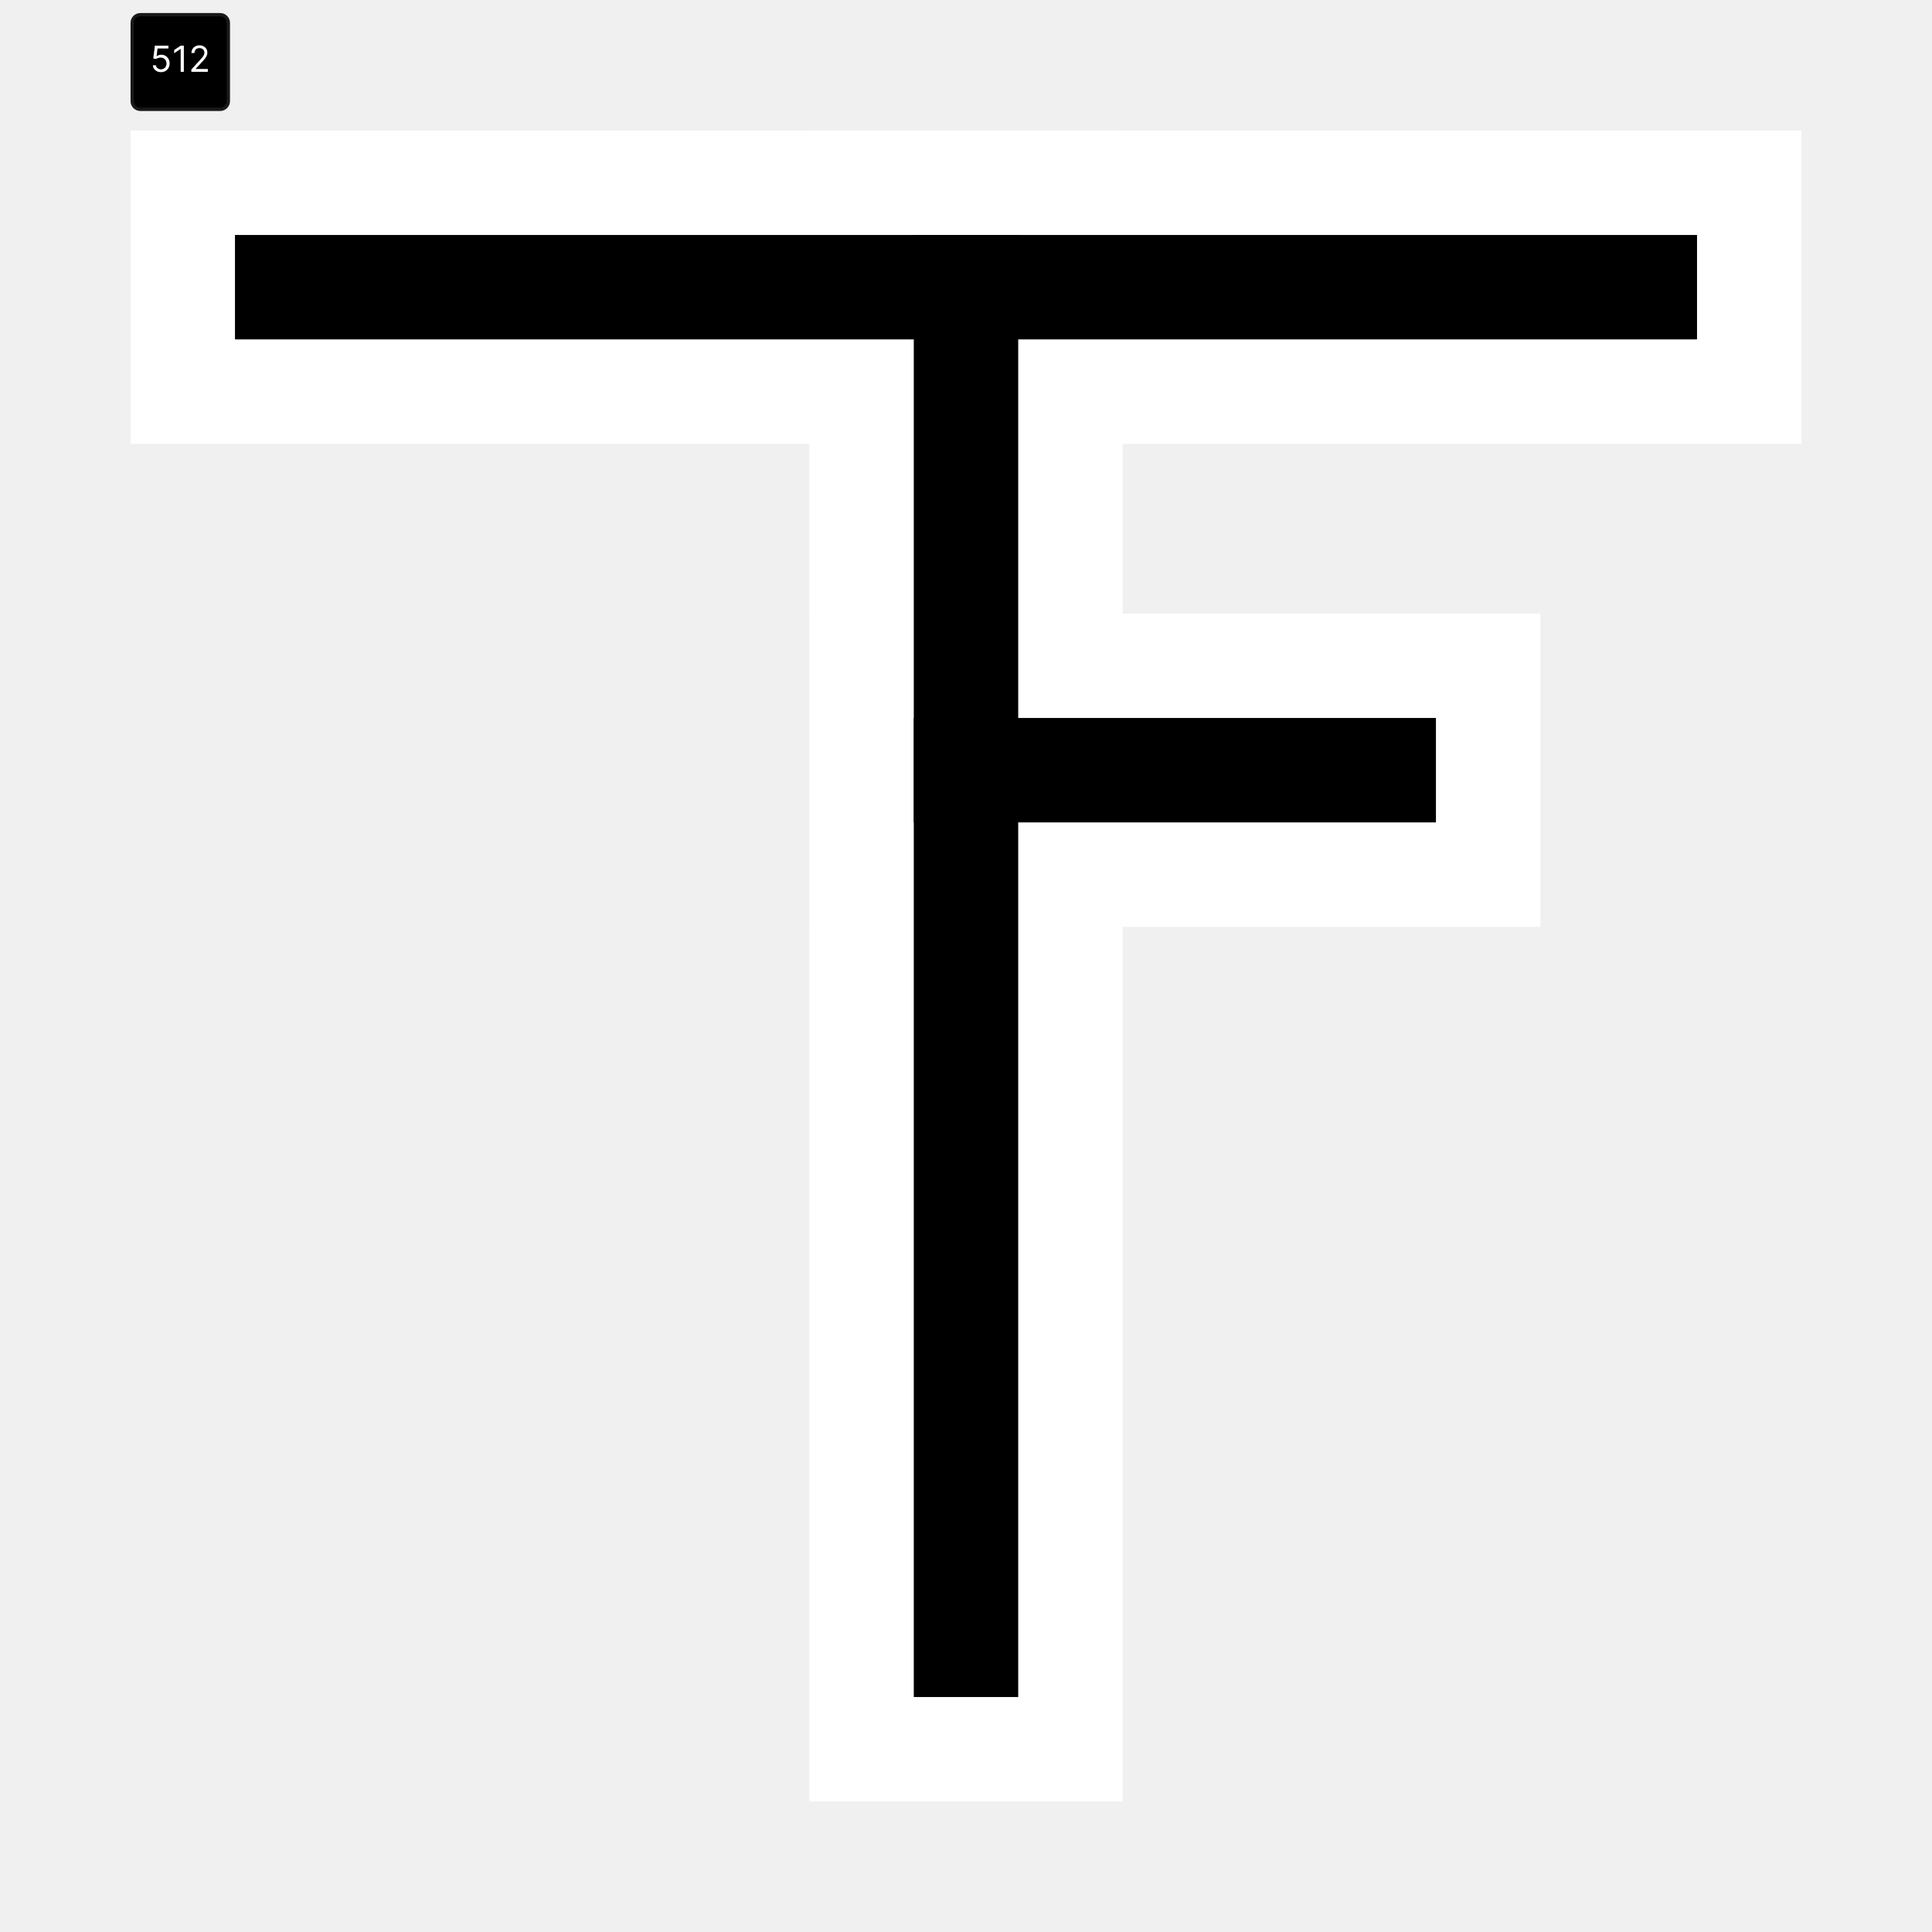
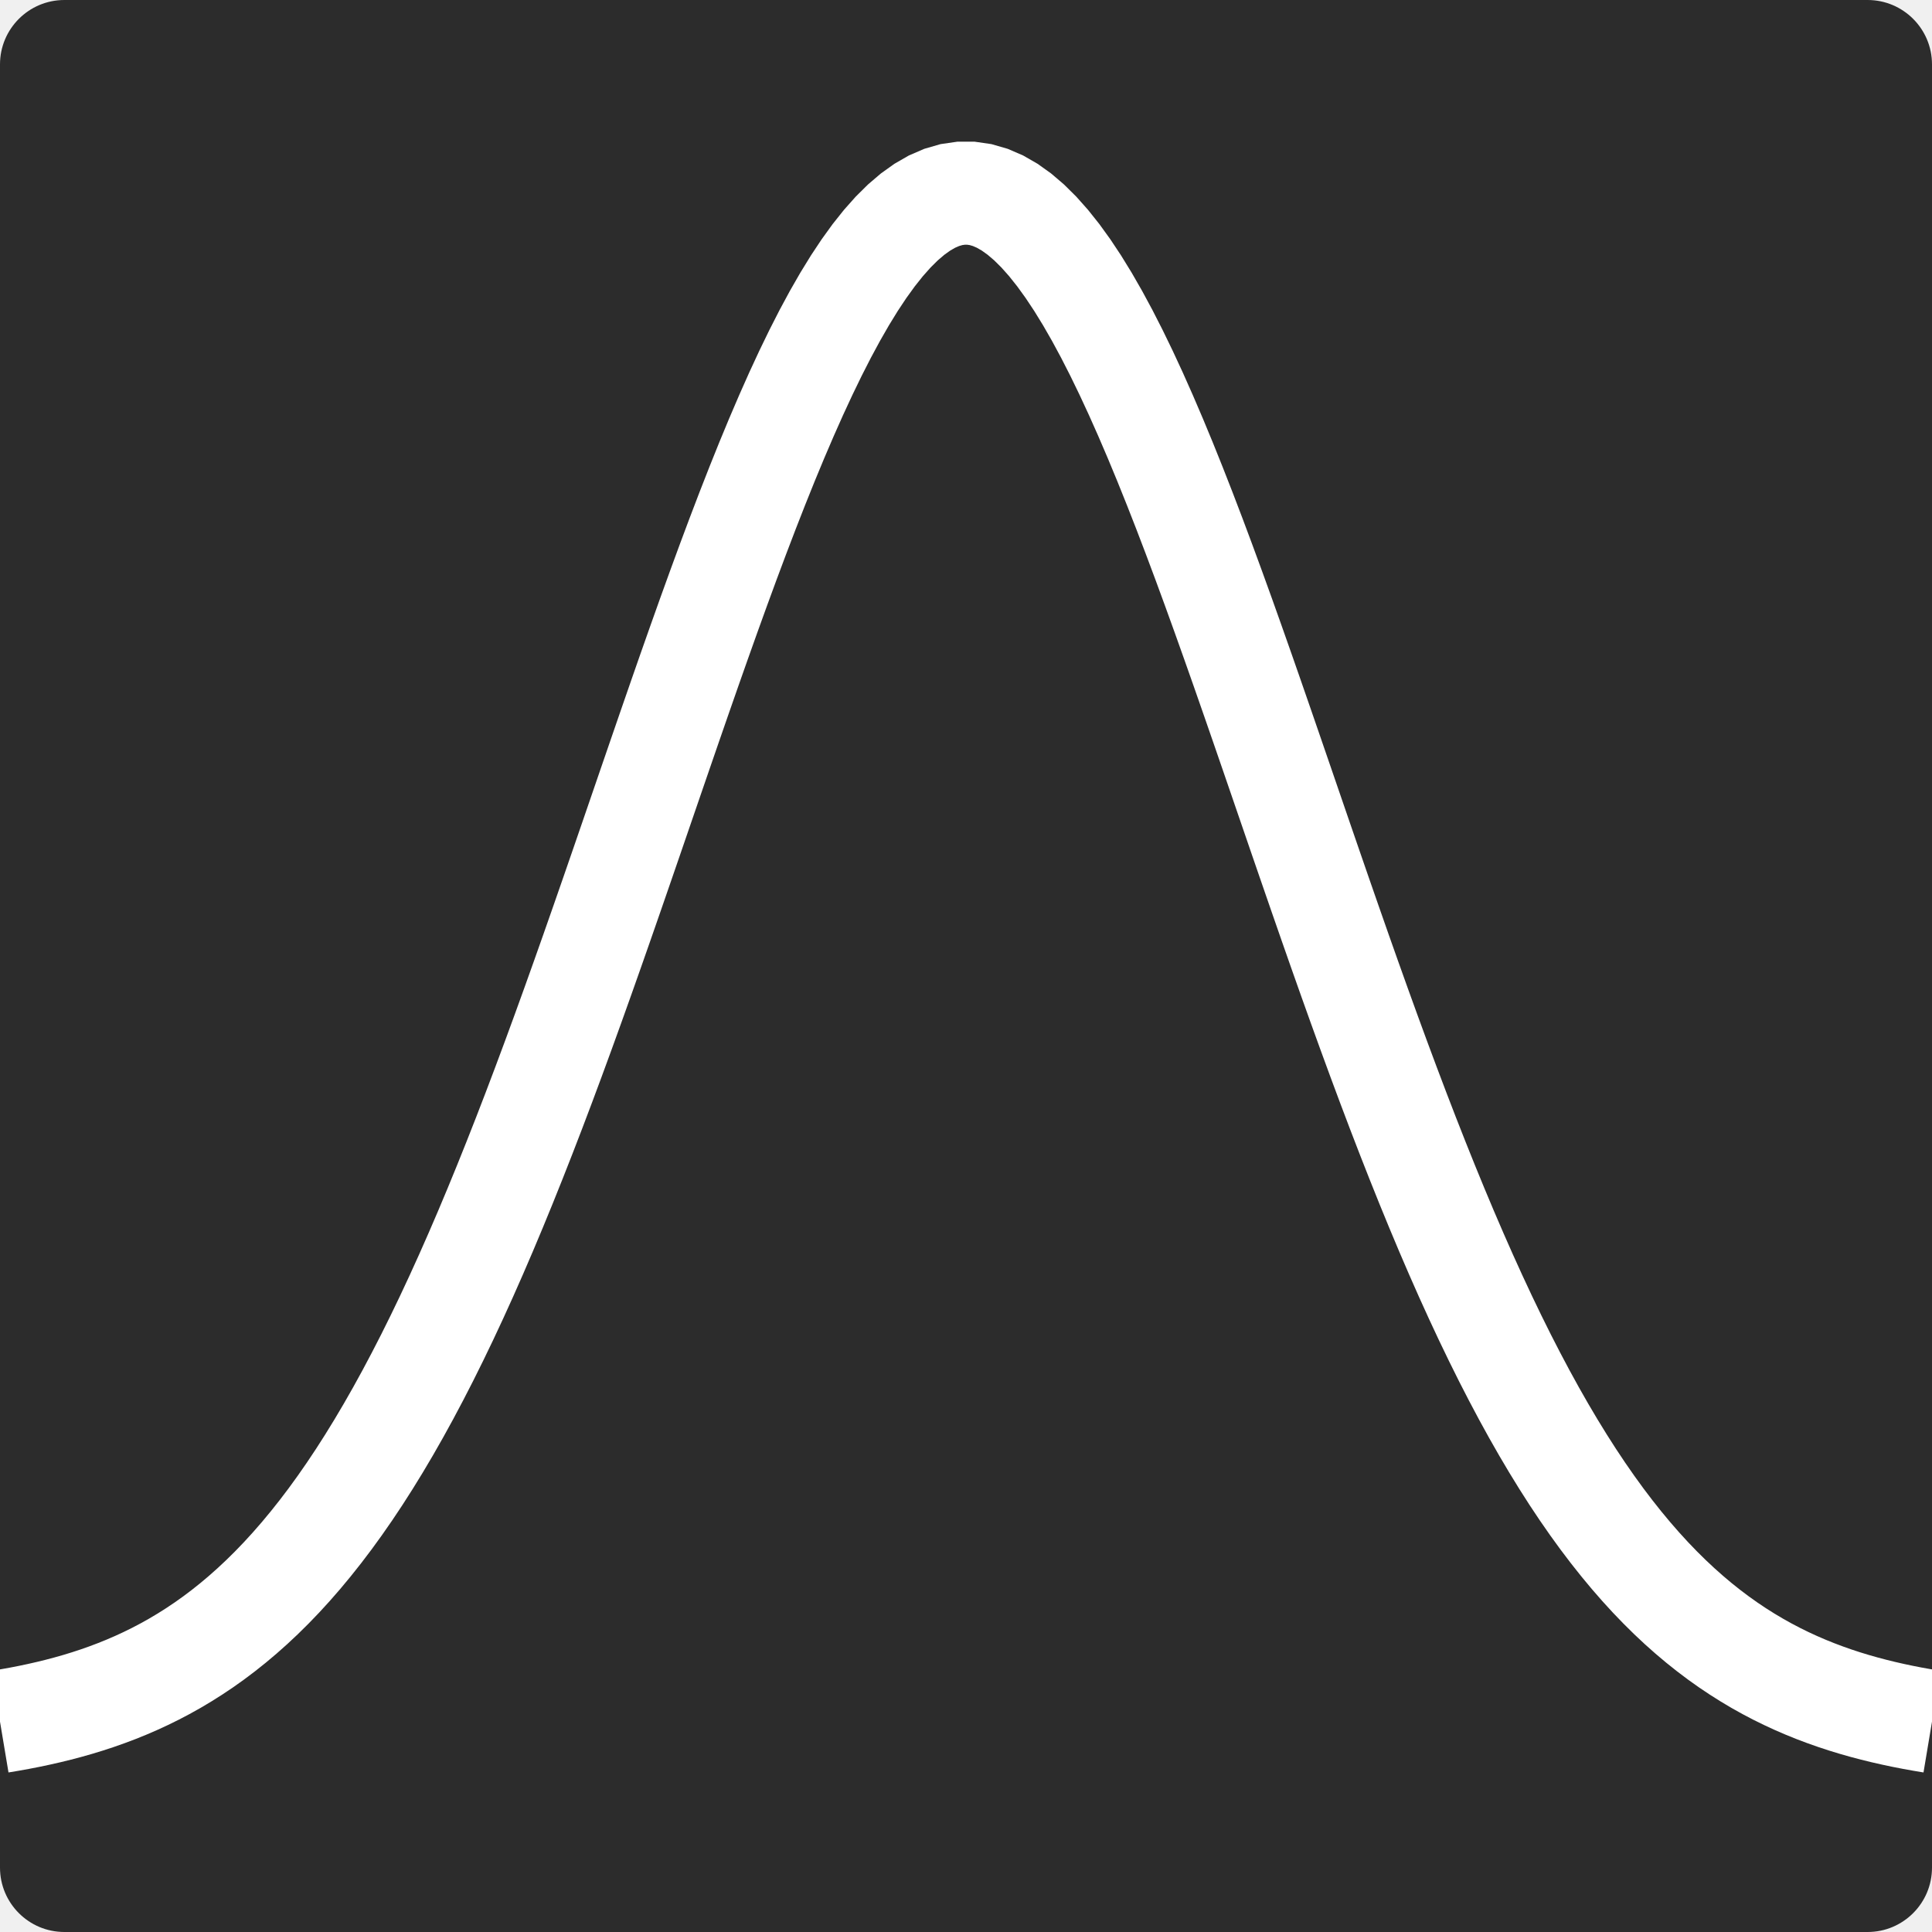
- <svg xmlns="http://www.w3.org/2000/svg" width="592" height="592" viewBox="0 0 592 592" fill="none">
-   <path d="M88 88L504 88" stroke="white" stroke-width="96" stroke-linecap="square" />
-   <path d="M296 236H424" stroke="white" stroke-width="96" stroke-linecap="square" />
-   <path d="M296 88V504" stroke="white" stroke-width="96" stroke-linecap="square" />
-   <path d="M88 88L504 88" stroke="black" stroke-width="32" stroke-linecap="square" />
-   <path d="M296 236H424" stroke="black" stroke-width="32" stroke-linecap="square" />
-   <path d="M296 88V504" stroke="black" stroke-width="32" stroke-linecap="square" />
-   <rect x="40" y="4" width="30.467" height="30" rx="3" fill="black" />
-   <rect x="40.5" y="4.5" width="29.467" height="29" rx="2.5" stroke="white" stroke-opacity="0.098" />
-   <path d="M49.328 22.109C48.87 22.109 48.457 22.018 48.09 21.836C47.723 21.654 47.428 21.404 47.207 21.086C46.986 20.768 46.865 20.406 46.844 20H47.781C47.818 20.362 47.982 20.662 48.273 20.898C48.568 21.133 48.919 21.25 49.328 21.25C49.656 21.25 49.948 21.173 50.203 21.02C50.461 20.866 50.663 20.655 50.809 20.387C50.957 20.116 51.031 19.81 51.031 19.469C51.031 19.12 50.954 18.809 50.801 18.535C50.65 18.259 50.441 18.042 50.176 17.883C49.91 17.724 49.607 17.643 49.266 17.641C49.021 17.638 48.77 17.676 48.512 17.754C48.254 17.829 48.042 17.927 47.875 18.047L46.969 17.938L47.453 14H51.609V14.859H48.266L47.984 17.219H48.031C48.195 17.088 48.401 16.98 48.648 16.895C48.896 16.809 49.154 16.766 49.422 16.766C49.911 16.766 50.348 16.883 50.73 17.117C51.116 17.349 51.418 17.667 51.637 18.07C51.858 18.474 51.969 18.935 51.969 19.453C51.969 19.963 51.854 20.419 51.625 20.82C51.398 21.219 51.086 21.534 50.688 21.766C50.289 21.995 49.836 22.109 49.328 22.109ZM56.333 14V22H55.364V15.016H55.317L53.364 16.312V15.328L55.364 14H56.333ZM58.634 22V21.297L61.274 18.406C61.584 18.068 61.84 17.773 62.04 17.523C62.241 17.271 62.389 17.034 62.485 16.812C62.584 16.588 62.634 16.354 62.634 16.109C62.634 15.828 62.566 15.585 62.431 15.379C62.298 15.173 62.116 15.014 61.884 14.902C61.652 14.79 61.392 14.734 61.102 14.734C60.795 14.734 60.527 14.798 60.298 14.926C60.071 15.051 59.895 15.227 59.77 15.453C59.648 15.68 59.587 15.945 59.587 16.25H58.665C58.665 15.781 58.773 15.37 58.989 15.016C59.205 14.662 59.5 14.385 59.872 14.188C60.247 13.99 60.668 13.891 61.134 13.891C61.602 13.891 62.018 13.99 62.38 14.188C62.742 14.385 63.026 14.652 63.231 14.988C63.437 15.324 63.54 15.698 63.54 16.109C63.54 16.404 63.487 16.691 63.38 16.973C63.276 17.251 63.093 17.562 62.833 17.906C62.575 18.247 62.217 18.664 61.759 19.156L59.962 21.078V21.141H63.681V22H58.634Z" fill="white" />
+ <svg xmlns="http://www.w3.org/2000/svg" baseProfile="full" height="300" version="1.1" width="300">
+   <defs />
+   <rect fill="rgb(44,44,44)" height="300" rx="10" ry="10" width="300" x="0" y="0" />
+   <path d="M 0.0,267.334 L 1.508,267.082 L 3.015,266.811 L 4.523,266.517 L 6.03,266.199 L 7.538,265.856 L 9.045,265.486 L 10.553,265.088 L 12.06,264.66 L 13.568,264.199 L 15.075,263.705 L 16.583,263.174 L 18.09,262.606 L 19.598,261.997 L 21.106,261.346 L 22.613,260.651 L 24.121,259.909 L 25.628,259.118 L 27.136,258.276 L 28.643,257.38 L 30.151,256.428 L 31.658,255.418 L 33.166,254.346 L 34.673,253.211 L 36.181,252.01 L 37.688,250.741 L 39.196,249.401 L 40.704,247.988 L 42.211,246.499 L 43.719,244.932 L 45.226,243.285 L 46.734,241.555 L 48.241,239.741 L 49.749,237.841 L 51.256,235.853 L 52.764,233.774 L 54.271,231.604 L 55.779,229.341 L 57.286,226.983 L 58.794,224.53 L 60.302,221.981 L 61.809,219.336 L 63.317,216.593 L 64.824,213.752 L 66.332,210.815 L 67.839,207.78 L 69.347,204.65 L 70.854,201.424 L 72.362,198.104 L 73.869,194.693 L 75.377,191.191 L 76.884,187.601 L 78.392,183.926 L 79.899,180.168 L 81.407,176.332 L 82.915,172.421 L 84.422,168.439 L 85.93,164.39 L 87.437,160.28 L 88.945,156.113 L 90.452,151.896 L 91.96,147.634 L 93.467,143.333 L 94.975,139 L 96.482,134.642 L 97.99,130.266 L 99.497,125.879 L 101.005,121.49 L 102.513,117.107 L 104.02,112.737 L 105.528,108.389 L 107.035,104.071 L 108.543,99.794 L 110.05,95.564 L 111.558,91.392 L 113.065,87.287 L 114.573,83.256 L 116.08,79.311 L 117.588,75.459 L 119.095,71.709 L 120.603,68.071 L 122.111,64.553 L 123.618,61.164 L 125.126,57.911 L 126.633,54.804 L 128.141,51.849 L 129.648,49.055 L 131.156,46.428 L 132.663,43.976 L 134.171,41.705 L 135.678,39.62 L 137.186,37.727 L 138.693,36.032 L 140.201,34.538 L 141.709,33.25 L 143.216,32.172 L 144.724,31.305 L 146.231,30.654 L 147.739,30.218 L 149.246,30.0 L 150.754,30.0 L 152.261,30.218 L 153.769,30.654 L 155.276,31.305 L 156.784,32.172 L 158.291,33.25 L 159.799,34.538 L 161.307,36.032 L 162.814,37.727 L 164.322,39.62 L 165.829,41.705 L 167.337,43.976 L 168.844,46.428 L 170.352,49.055 L 171.859,51.849 L 173.367,54.804 L 174.874,57.911 L 176.382,61.164 L 177.889,64.553 L 179.397,68.071 L 180.905,71.709 L 182.412,75.459 L 183.92,79.311 L 185.427,83.256 L 186.935,87.287 L 188.442,91.392 L 189.95,95.564 L 191.457,99.794 L 192.965,104.071 L 194.472,108.389 L 195.98,112.737 L 197.487,117.107 L 198.995,121.49 L 200.503,125.879 L 202.01,130.266 L 203.518,134.642 L 205.025,139 L 206.533,143.333 L 208.04,147.634 L 209.548,151.896 L 211.055,156.113 L 212.563,160.28 L 214.07,164.39 L 215.578,168.439 L 217.085,172.421 L 218.593,176.332 L 220.101,180.168 L 221.608,183.926 L 223.116,187.601 L 224.623,191.191 L 226.131,194.693 L 227.638,198.104 L 229.146,201.424 L 230.653,204.65 L 232.161,207.78 L 233.668,210.815 L 235.176,213.752 L 236.683,216.593 L 238.191,219.336 L 239.698,221.981 L 241.206,224.53 L 242.714,226.983 L 244.221,229.341 L 245.729,231.604 L 247.236,233.774 L 248.744,235.853 L 250.251,237.841 L 251.759,239.741 L 253.266,241.555 L 254.774,243.285 L 256.281,244.932 L 257.789,246.499 L 259.296,247.988 L 260.804,249.401 L 262.312,250.741 L 263.819,252.01 L 265.327,253.211 L 266.834,254.346 L 268.342,255.418 L 269.849,256.428 L 271.357,257.38 L 272.864,258.276 L 274.372,259.118 L 275.879,259.909 L 277.387,260.651 L 278.894,261.346 L 280.402,261.997 L 281.91,262.606 L 283.417,263.174 L 284.925,263.705 L 286.432,264.199 L 287.94,264.66 L 289.447,265.088 L 290.955,265.486 L 292.462,265.856 L 293.97,266.199 L 295.477,266.517 L 296.985,266.811 L 298.492,267.082 L 300.0,267.334" fill="none" stroke="white" stroke-width="16" />
</svg>
